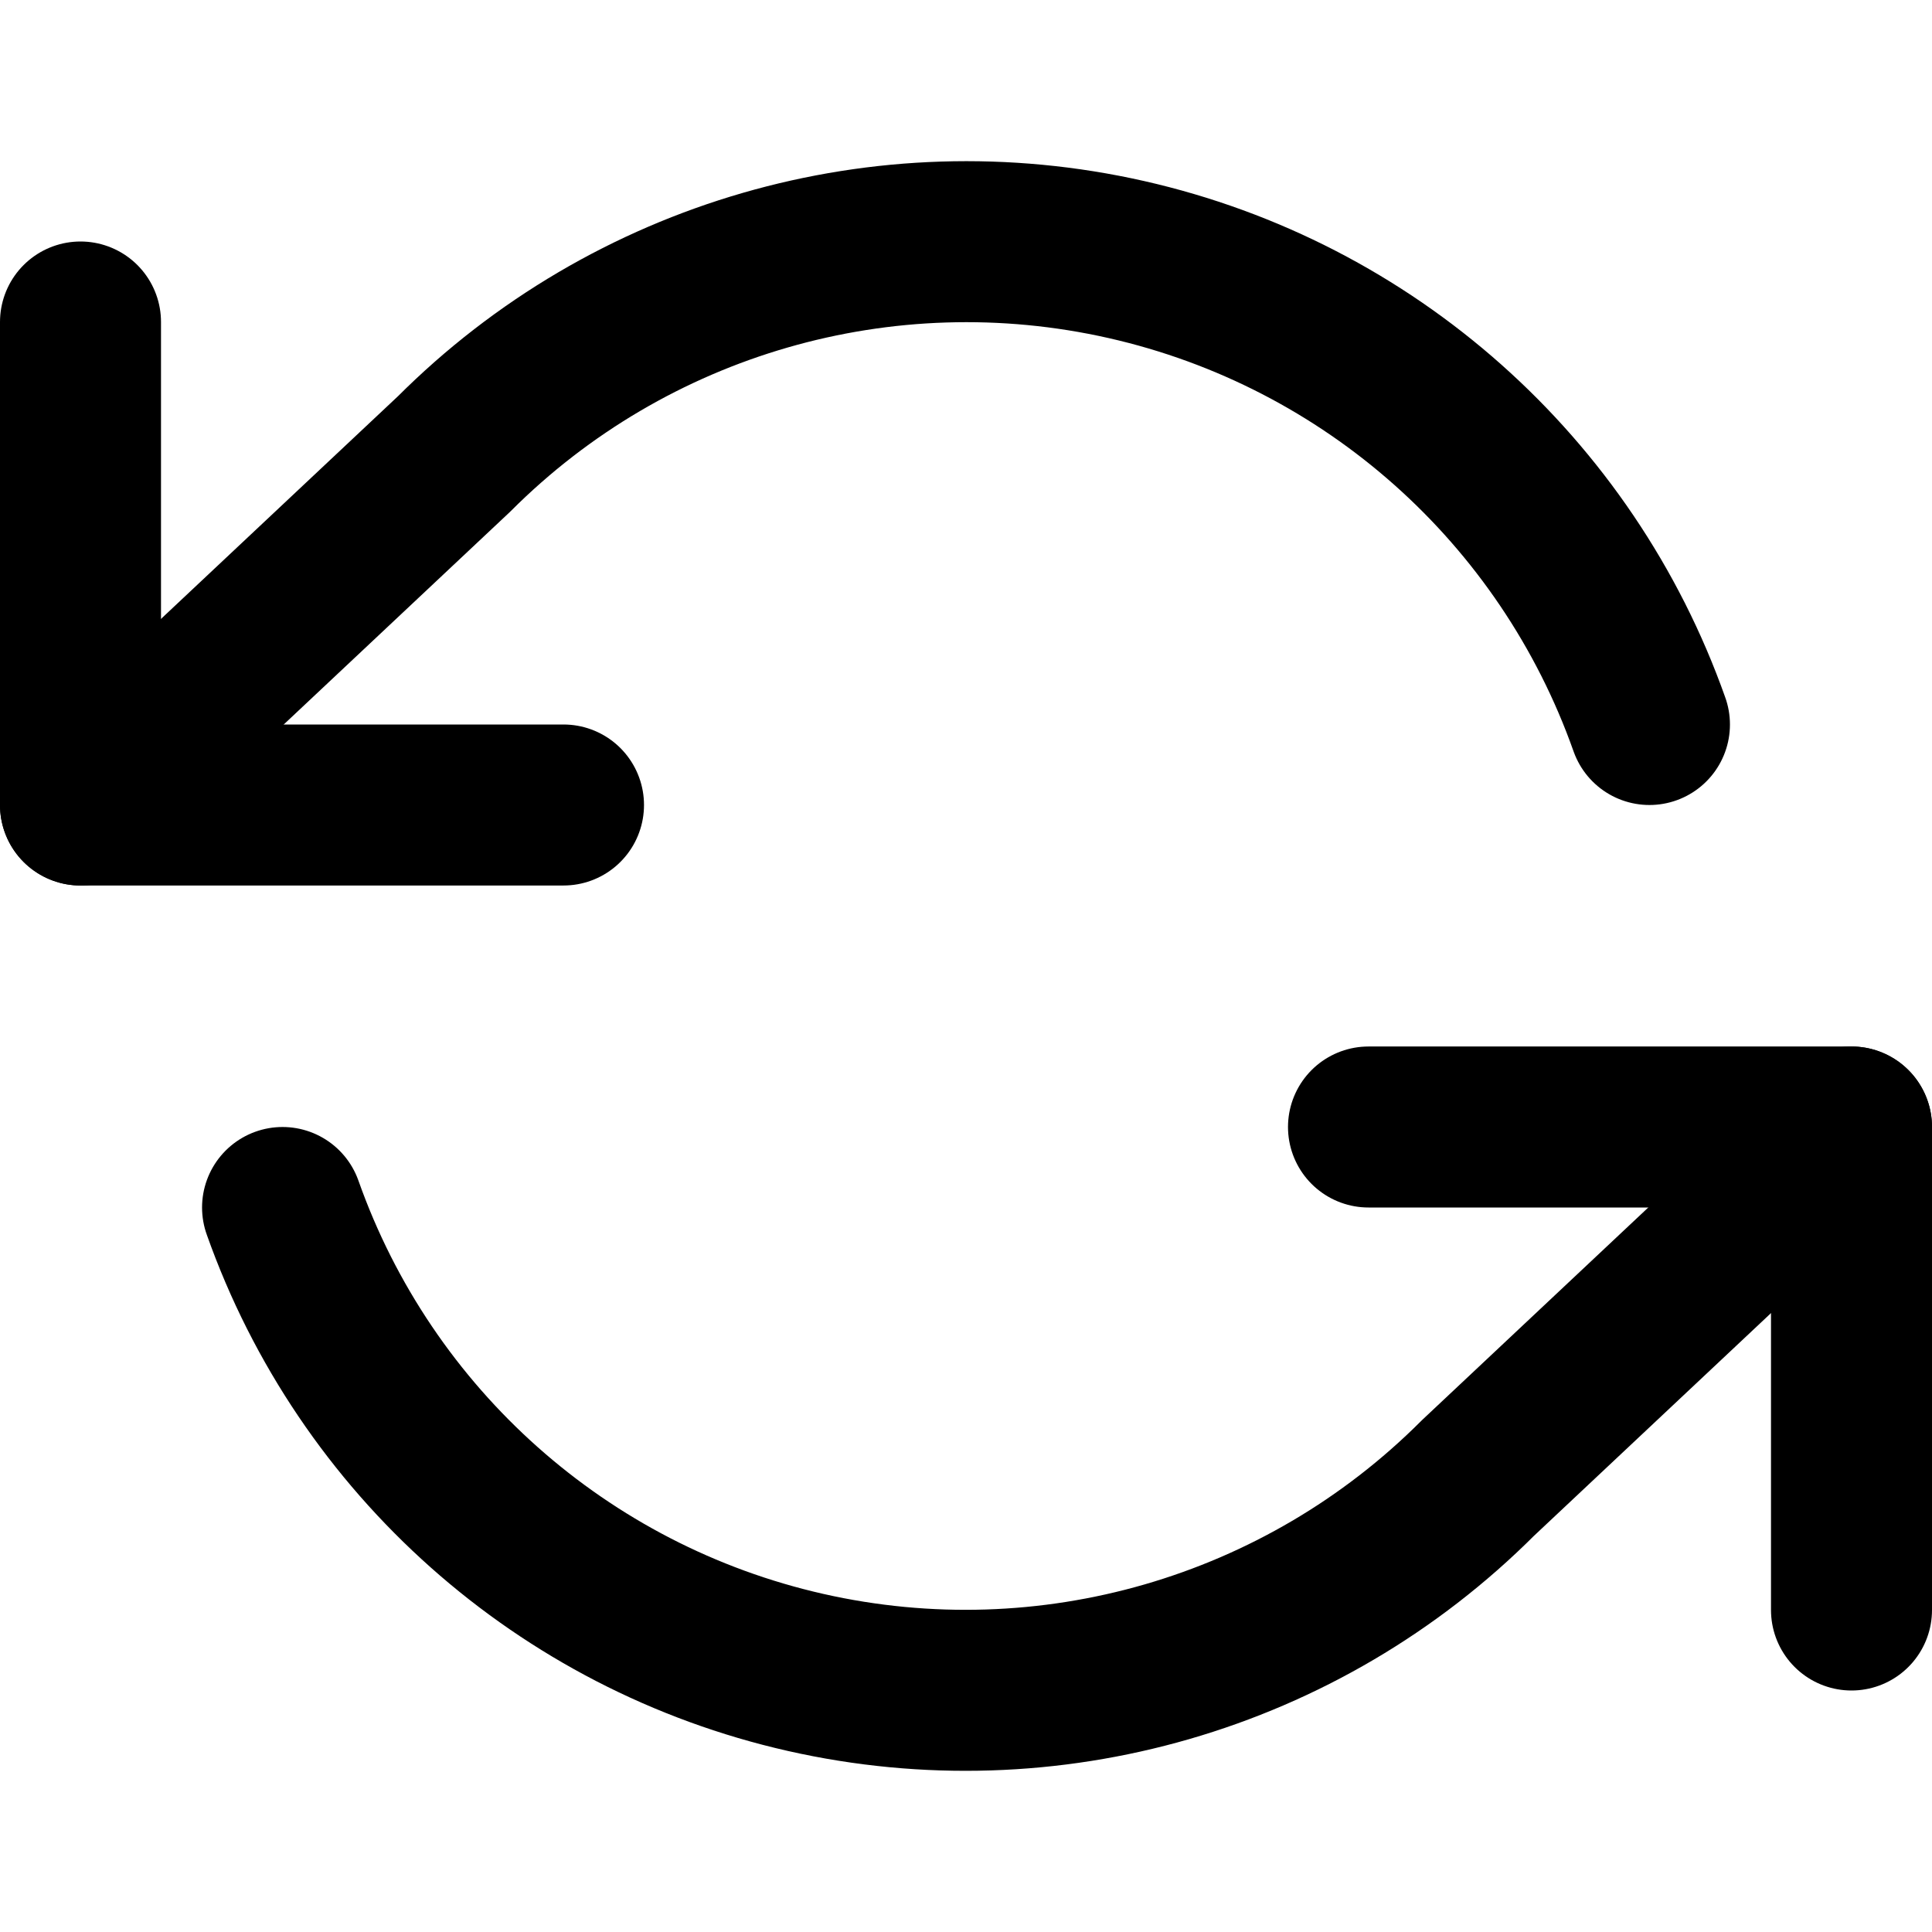
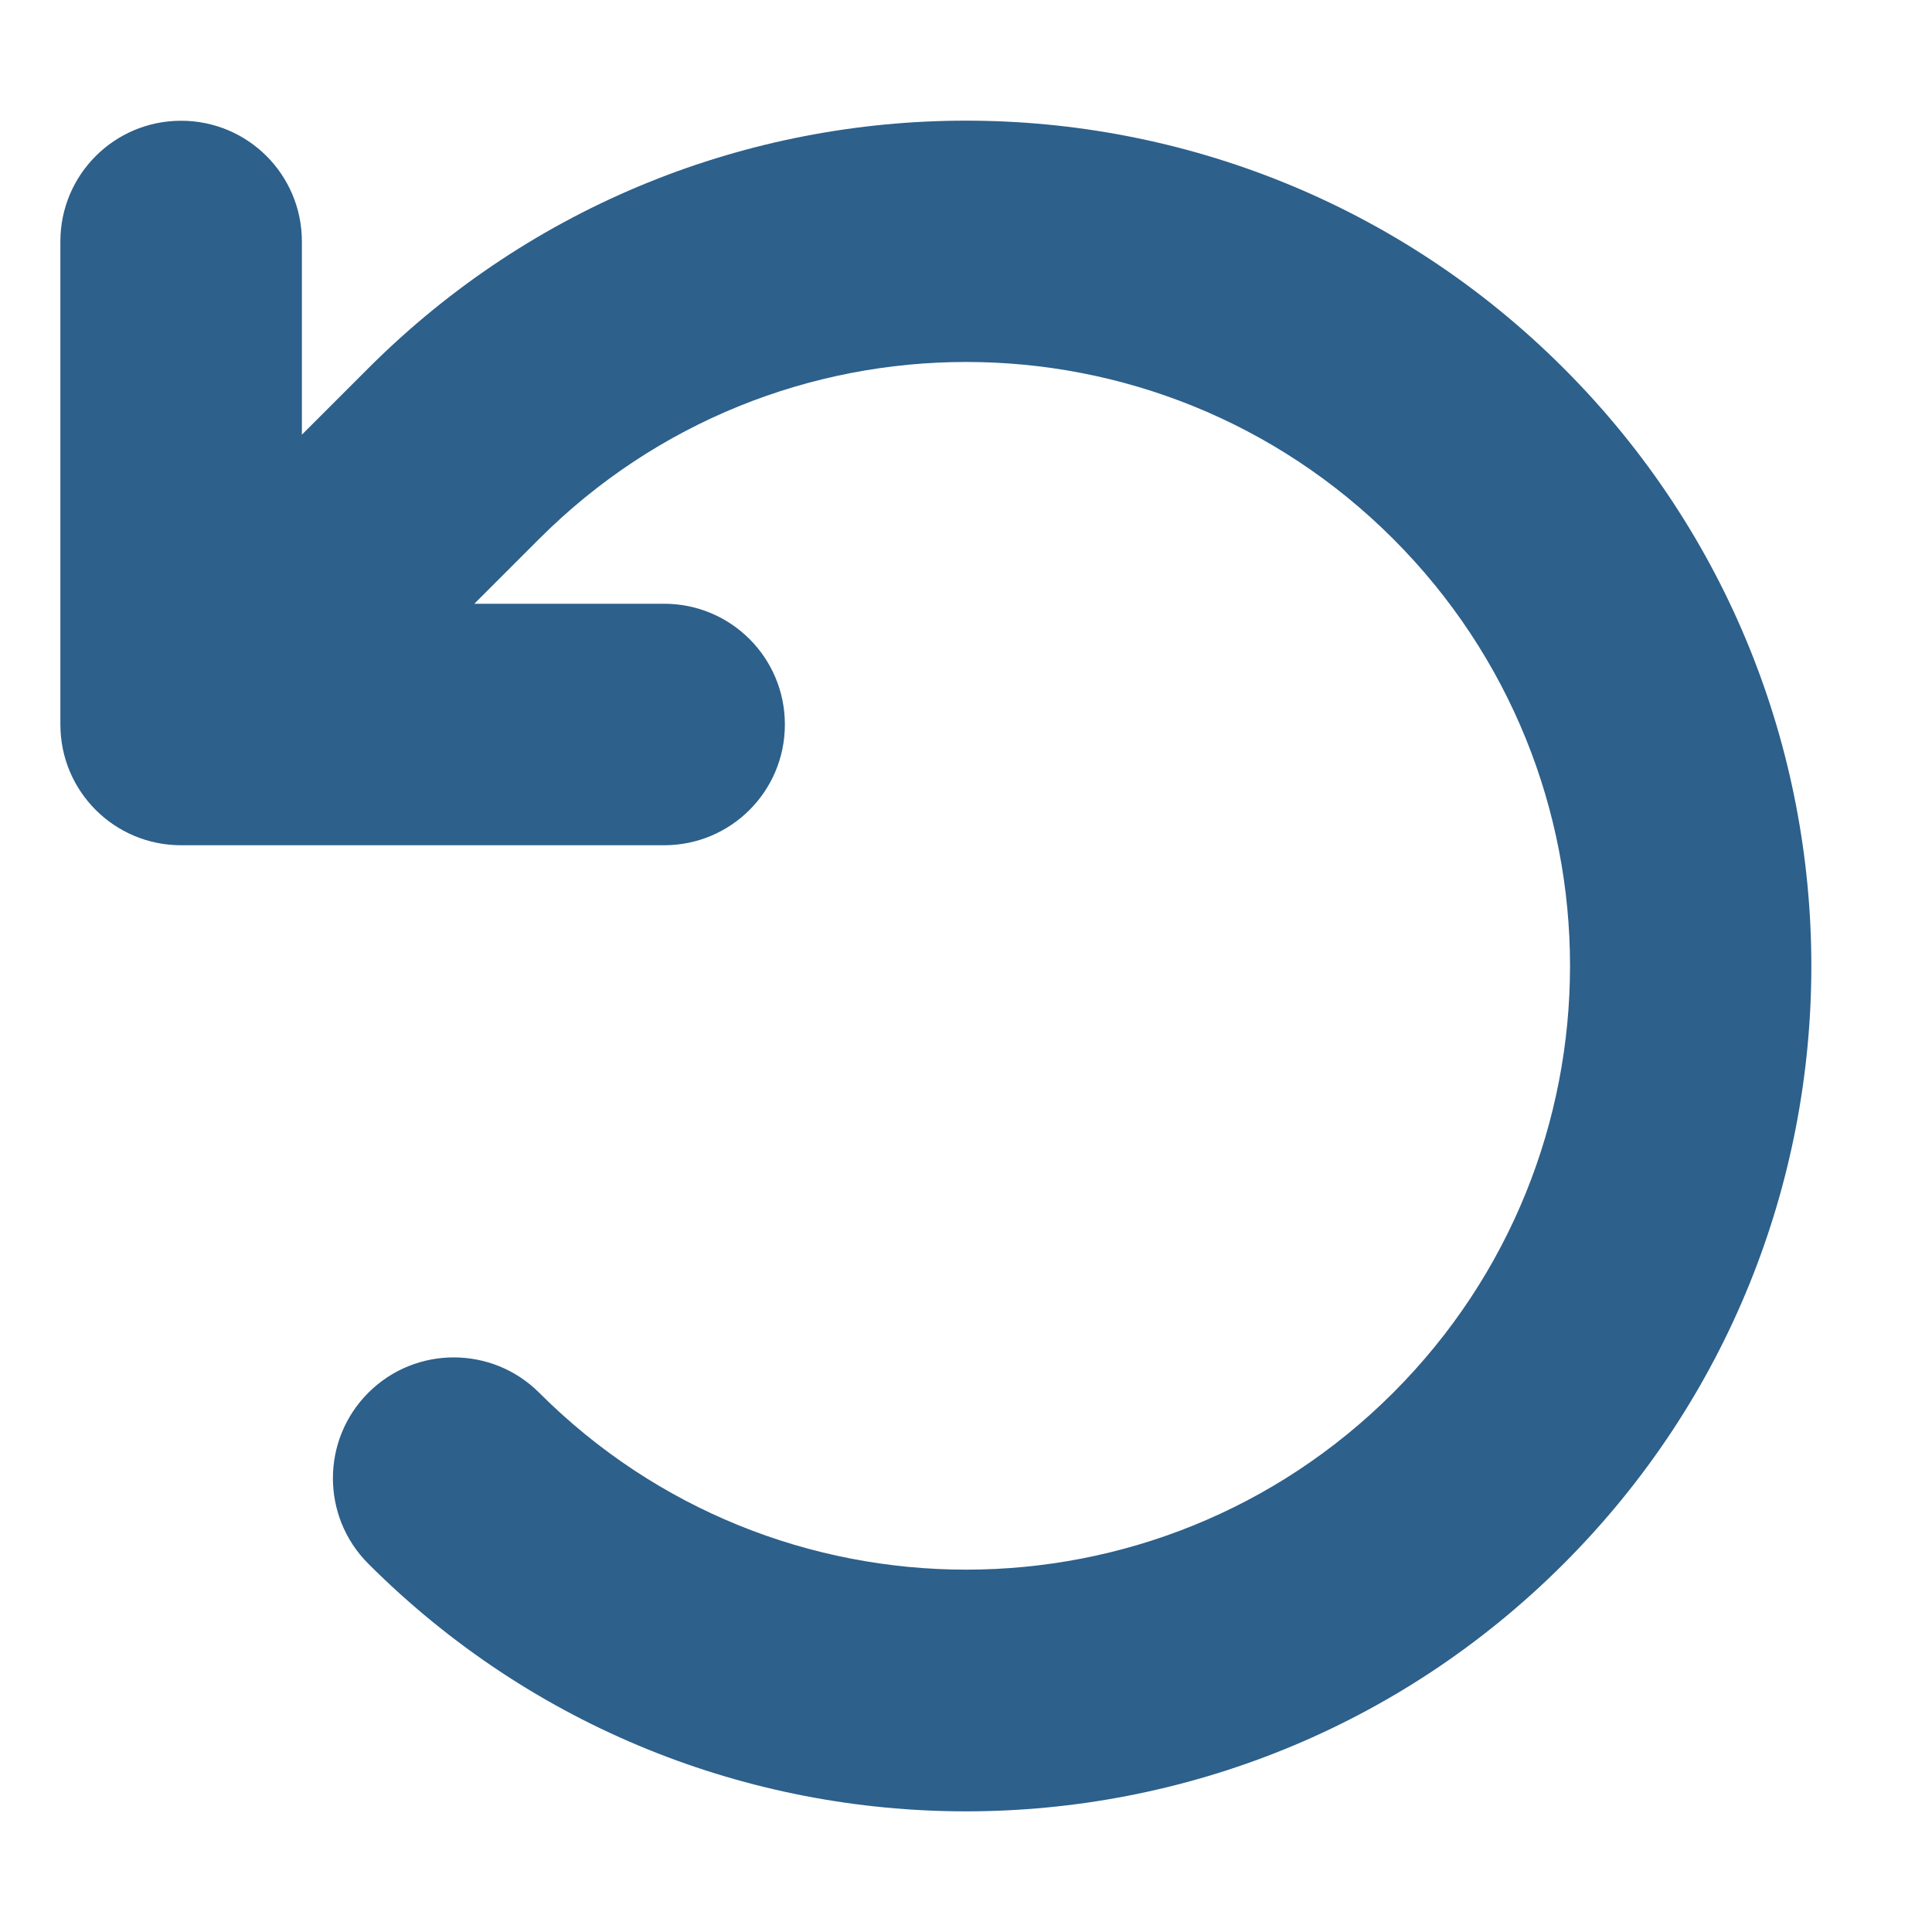
- <svg xmlns="http://www.w3.org/2000/svg" width="24" height="24" viewBox="0 0 24 24" fill="none" stroke="currentColor" stroke-width="2" stroke-linecap="round" stroke-linejoin="round" class="feather feather-refresh-ccw">
-   <polyline points="1 4 1 10 7 10" />
-   <polyline points="23 20 23 14 17 14" />
-   <path d="M20.49 9A9 9 0 0 0 5.64 5.64L1 10m22 4l-4.64 4.36A9 9 0 0 1 3.51 15" />
+ <svg xmlns="http://www.w3.org/2000/svg" viewBox="0 0 512 512">
+   <path fill="#2d608b" d="M125.7 160H176c17.7 0 32 14.3 32 32s-14.3 32-32 32H48c-17.7 0-32-14.3-32-32V64c0-17.7 14.3-32 32-32s32 14.3 32 32v51.2L97.6 97.6c87.5-87.5 229.3-87.5 316.8 0s87.5 229.3 0 316.8s-229.3 87.5-316.8 0c-12.5-12.5-12.5-32.8 0-45.3s32.8-12.5 45.3 0c62.5 62.5 163.8 62.5 226.3 0s62.5-163.8 0-226.3s-163.8-62.5-226.3 0L125.7 160z" />
</svg>
